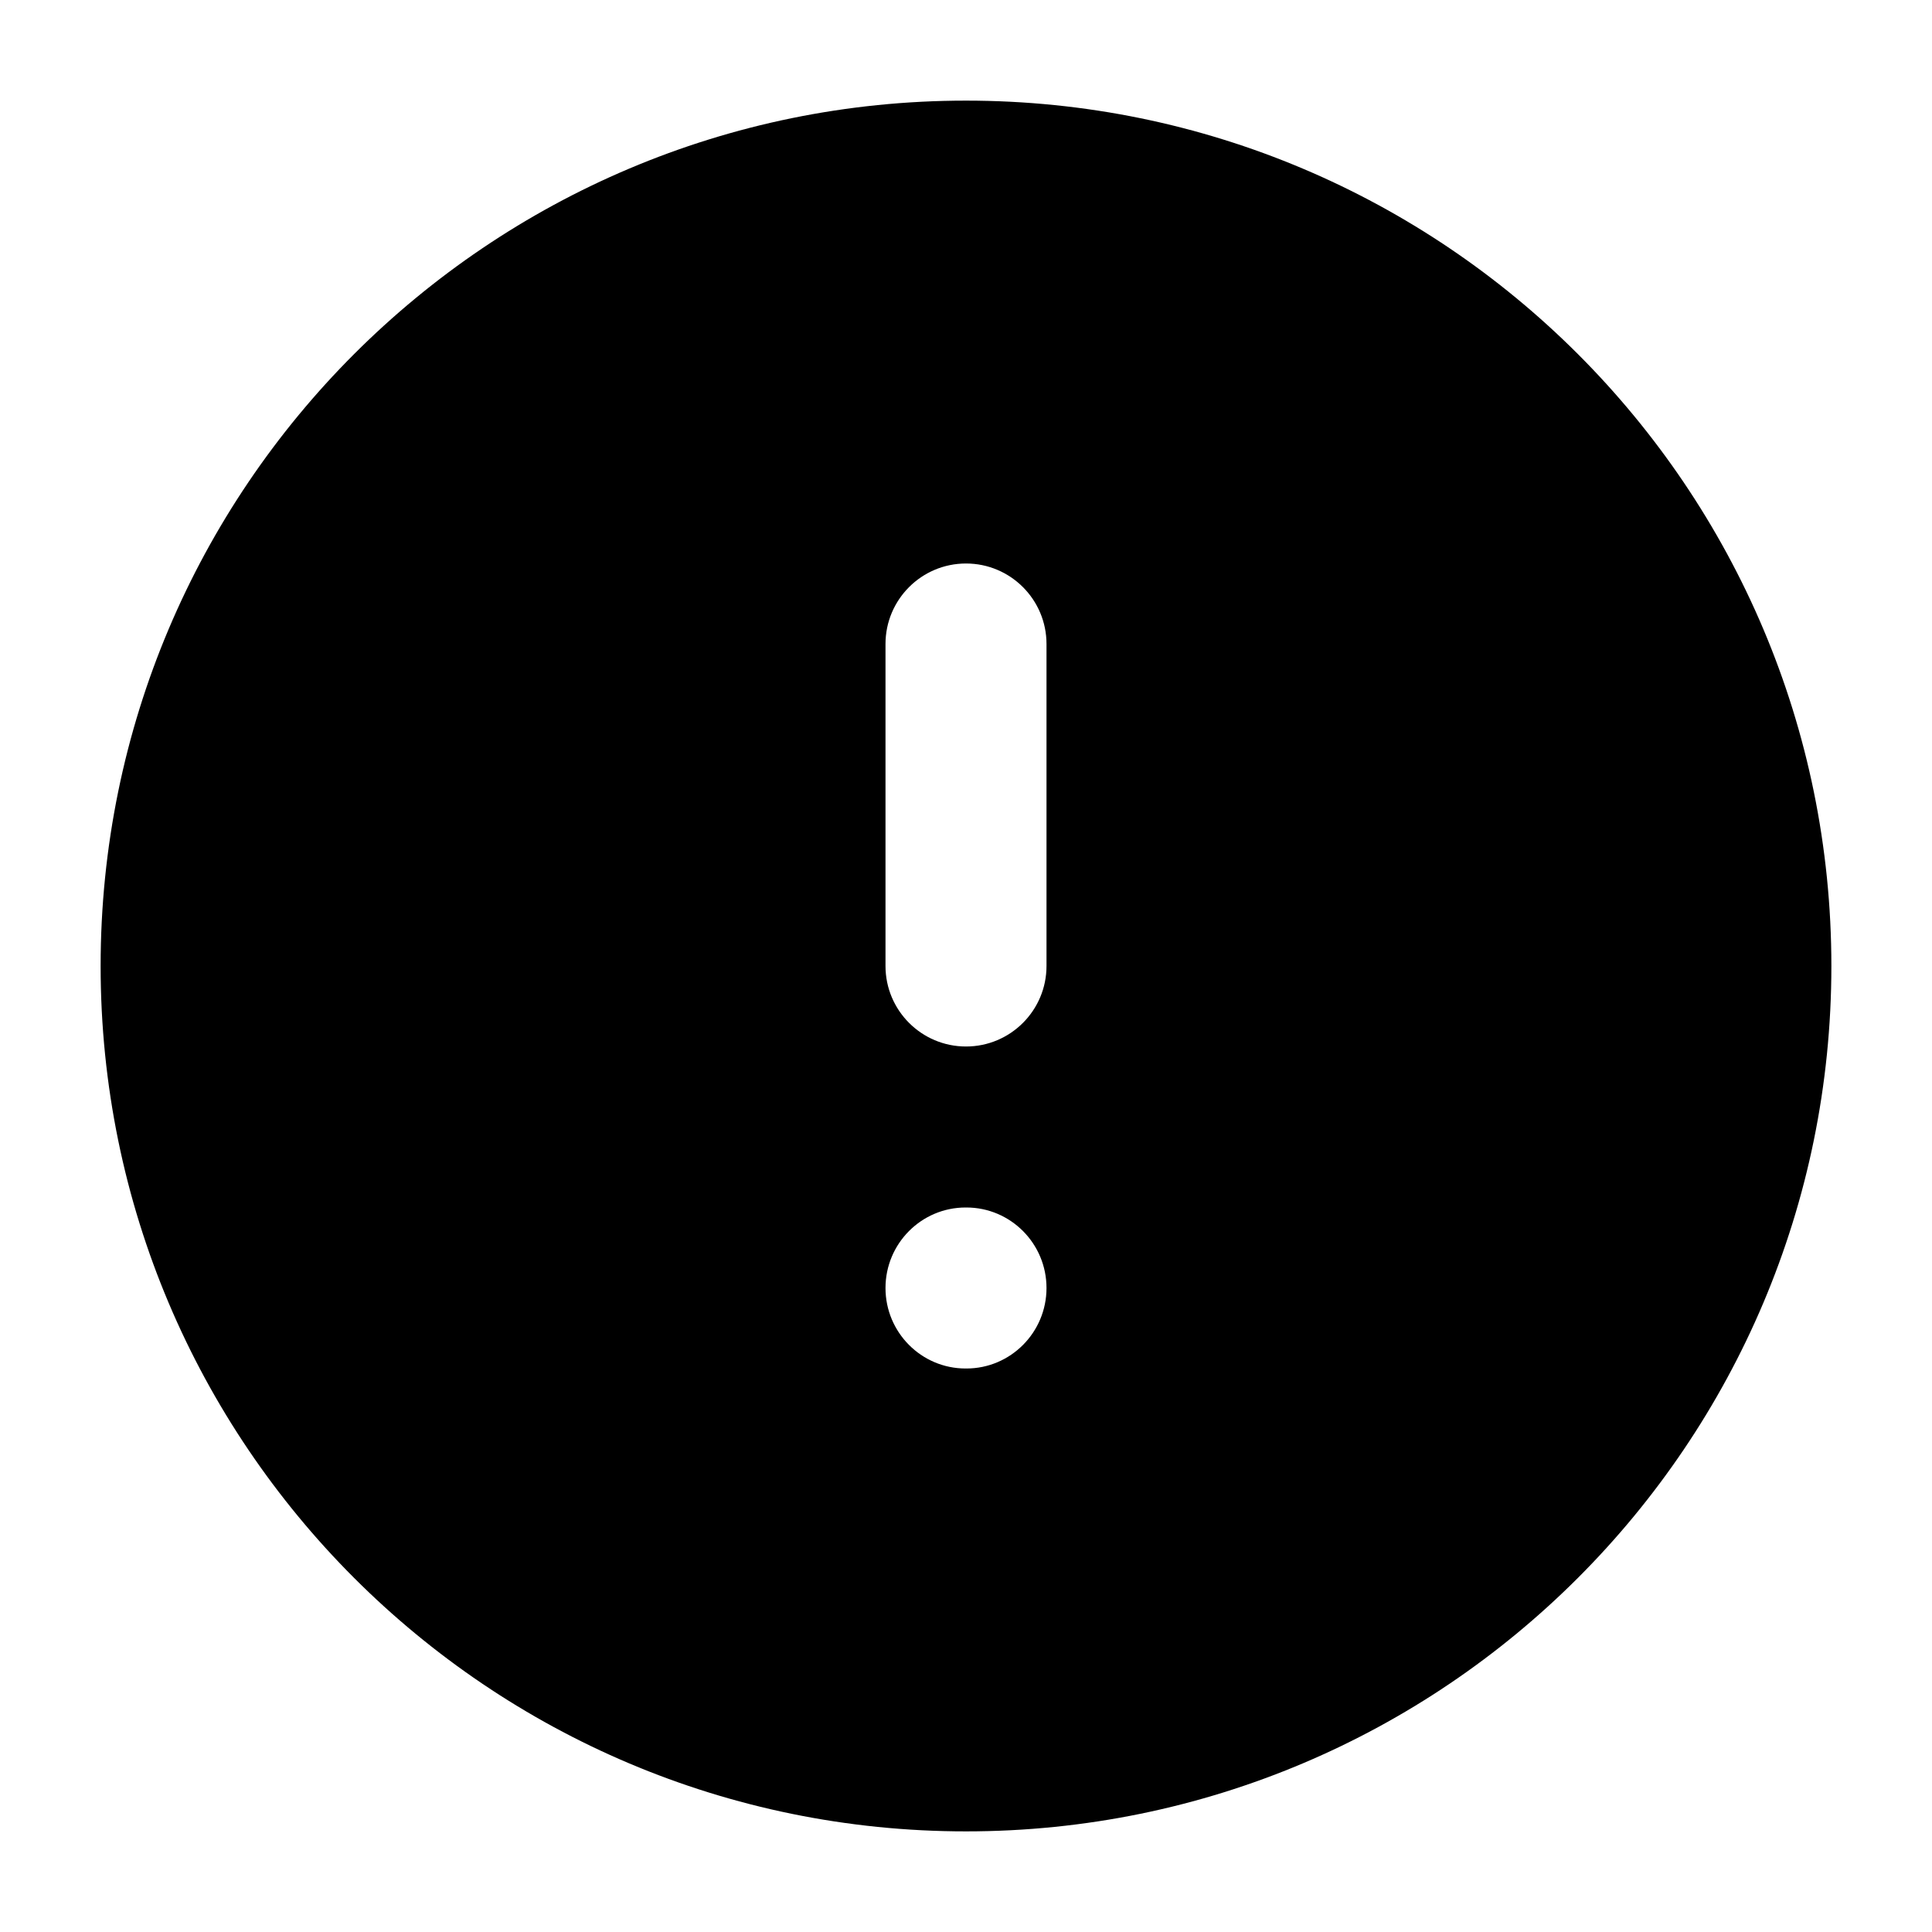
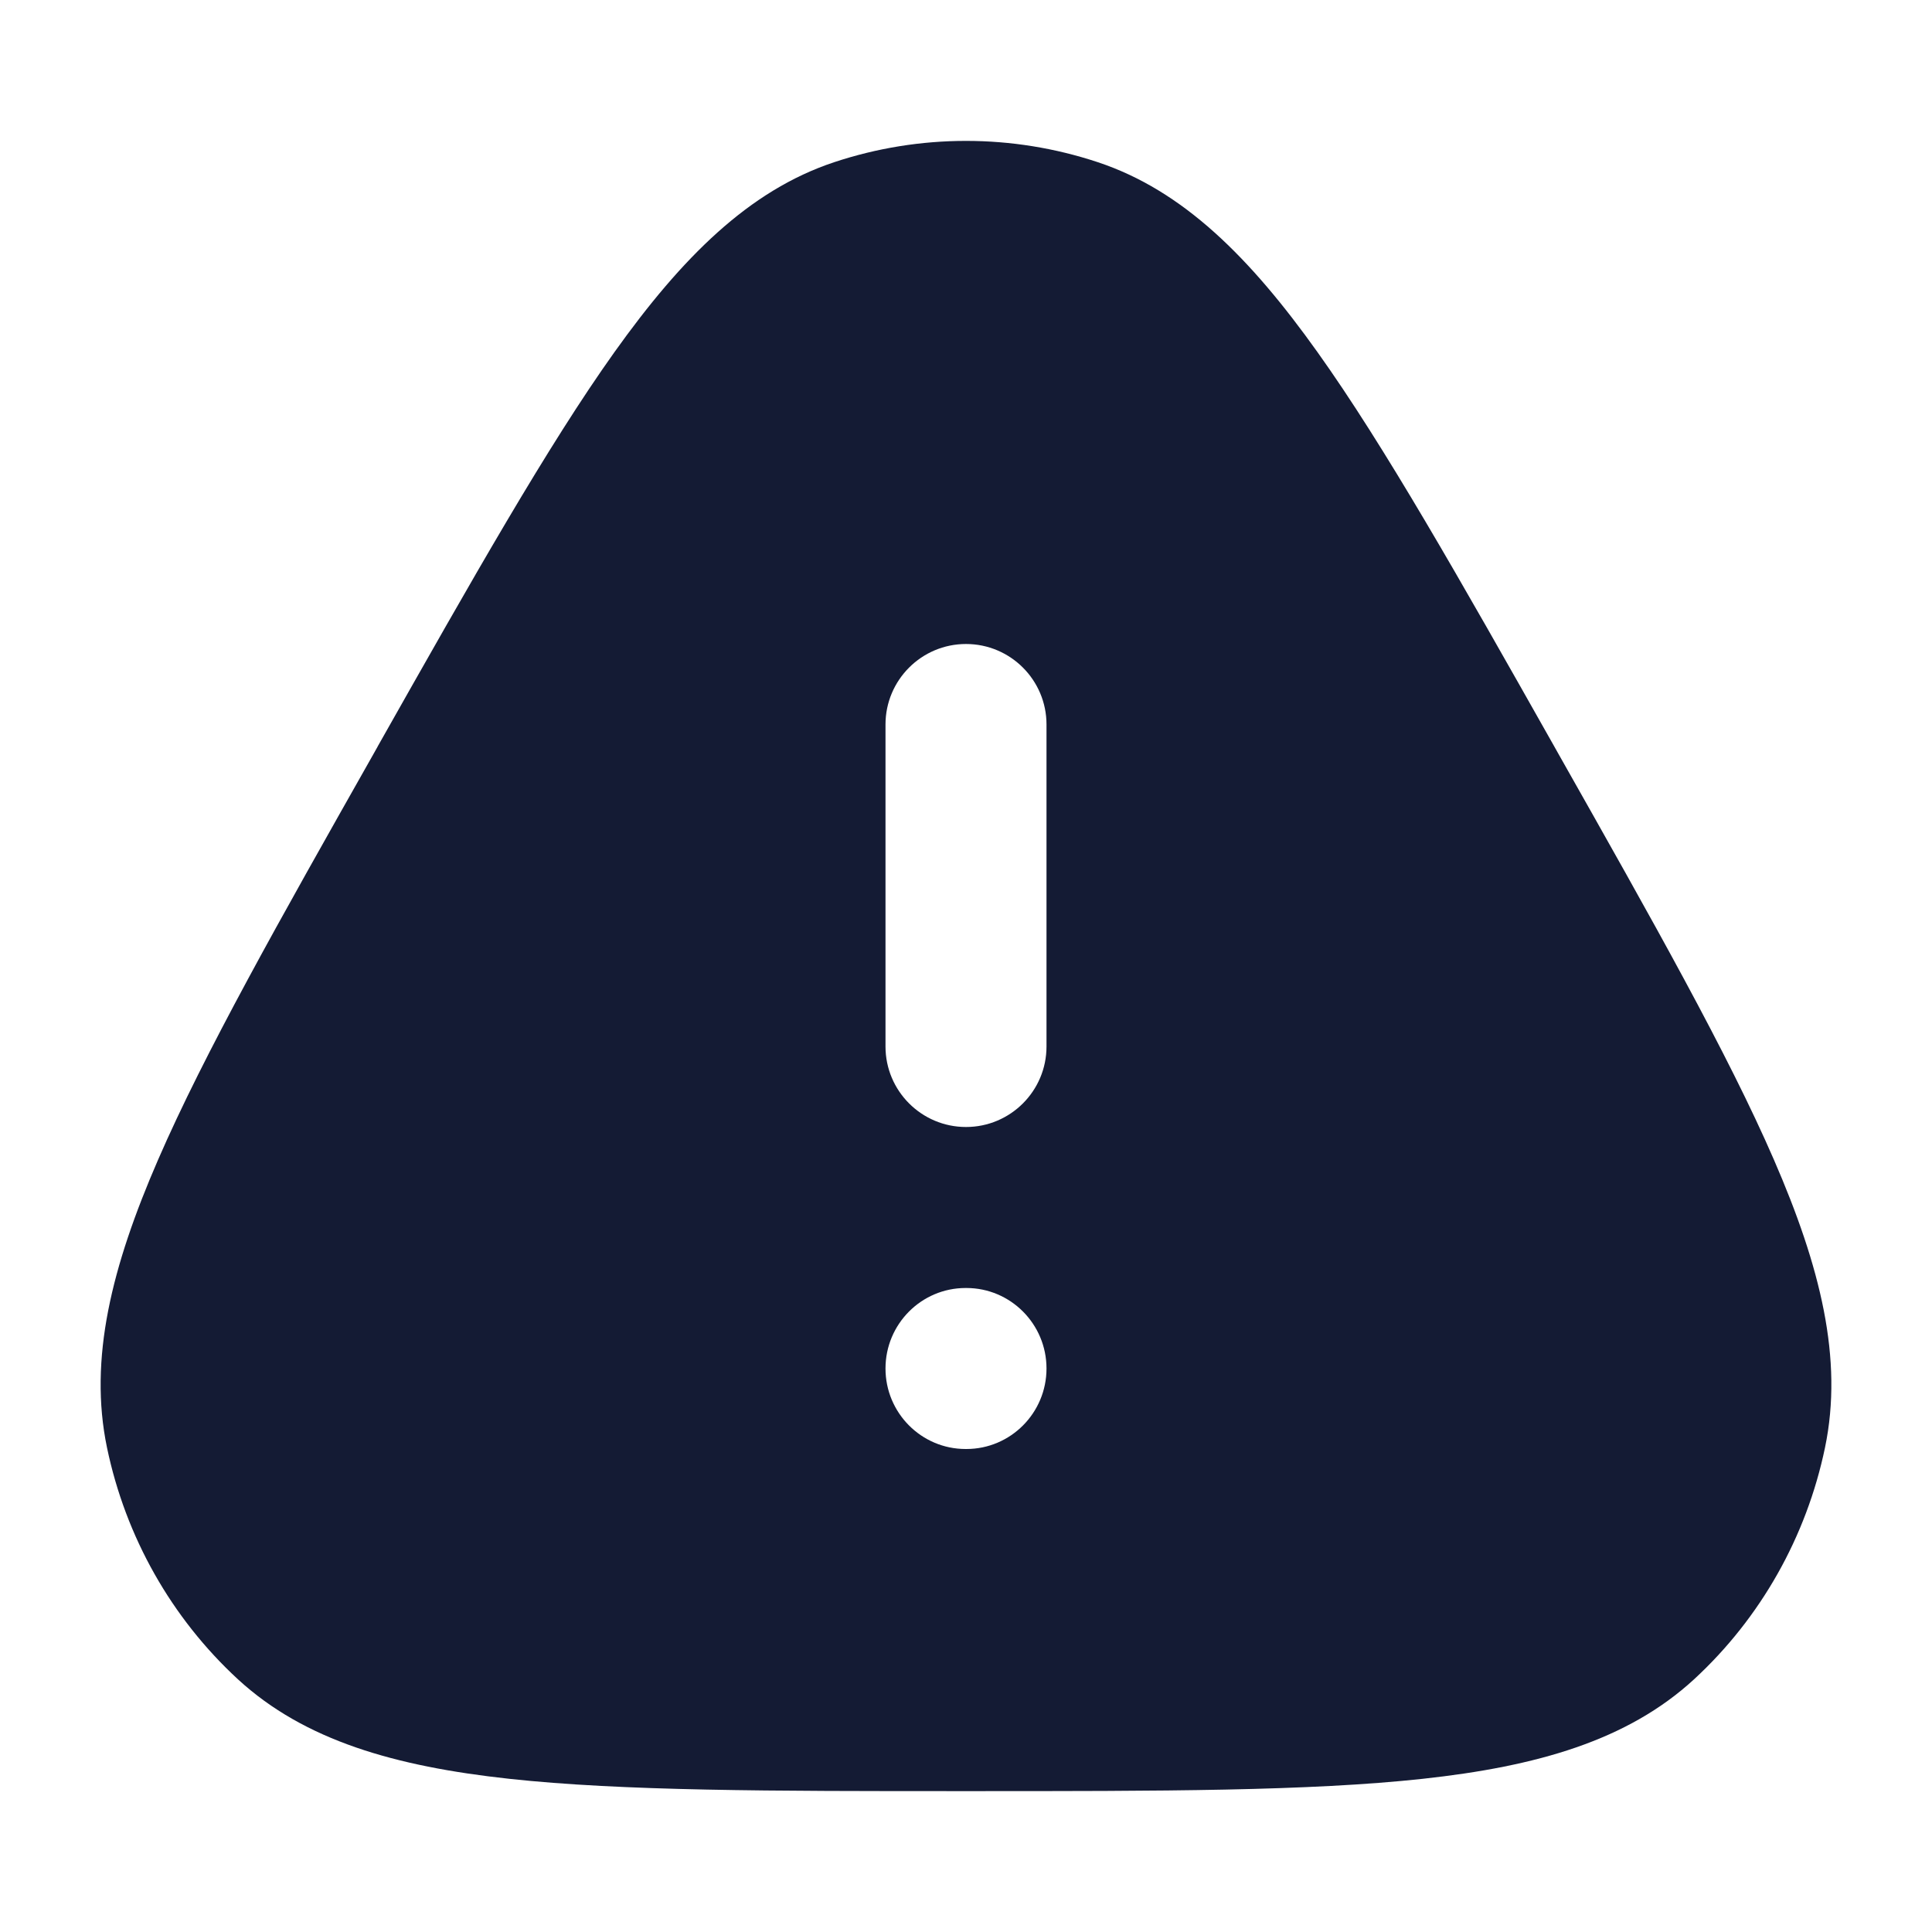
<svg xmlns="http://www.w3.org/2000/svg" width="24" height="24" viewBox="0 0 24 24" fill="none">
-   <path fill-rule="evenodd" clip-rule="evenodd" d="M1.25 12C1.25 6.063 6.063 1.25 12 1.25C17.937 1.25 22.75 6.063 22.75 12C22.75 17.937 17.937 22.75 12 22.75C6.063 22.75 1.25 17.937 1.25 12ZM11 16C11 15.448 11.446 15 11.995 15H12.005C12.554 15 13 15.448 13 16C13 16.552 12.554 17 12.005 17H11.995C11.446 17 11 16.552 11 16ZM11 12C11 12.552 11.448 13 12 13C12.552 13 13 12.552 13 12V8C13 7.448 12.552 7 12 7C11.448 7 11 7.448 11 8V12Z" fill="currentColor" />
+   <path fill-rule="evenodd" clip-rule="evenodd" d="M10.362 2.015C11.426 1.662 12.574 1.662 13.638 2.015C14.698 2.367 15.53 3.201 16.366 4.374C17.2 5.543 18.121 7.172 19.308 9.273L19.354 9.355C20.542 11.456 21.462 13.085 22.036 14.406C22.613 15.734 22.9 16.881 22.671 17.982C22.44 19.091 21.871 20.099 21.043 20.862C20.216 21.622 19.091 21.943 17.674 22.097C16.265 22.25 14.421 22.25 12.049 22.25H11.951C9.579 22.25 7.736 22.25 6.326 22.097C4.909 21.943 3.784 21.622 2.957 20.862C2.129 20.099 1.56 19.091 1.329 17.982C1.1 16.881 1.387 15.734 1.964 14.406C2.538 13.085 3.458 11.456 4.646 9.355L4.692 9.273L4.692 9.272C5.879 7.172 6.8 5.543 7.633 4.374C8.47 3.201 9.302 2.367 10.362 2.015ZM11 17C11 16.448 11.446 16 11.995 16H12.005C12.554 16 13 16.448 13 17C13 17.552 12.554 18 12.005 18H11.995C11.446 18 11 17.552 11 17ZM11 13C11 13.552 11.448 14 12 14C12.552 14 13 13.552 13 13V9C13 8.448 12.552 8 12 8C11.448 8 11 8.448 11 9V13Z" fill="#141B34" />
</svg>
